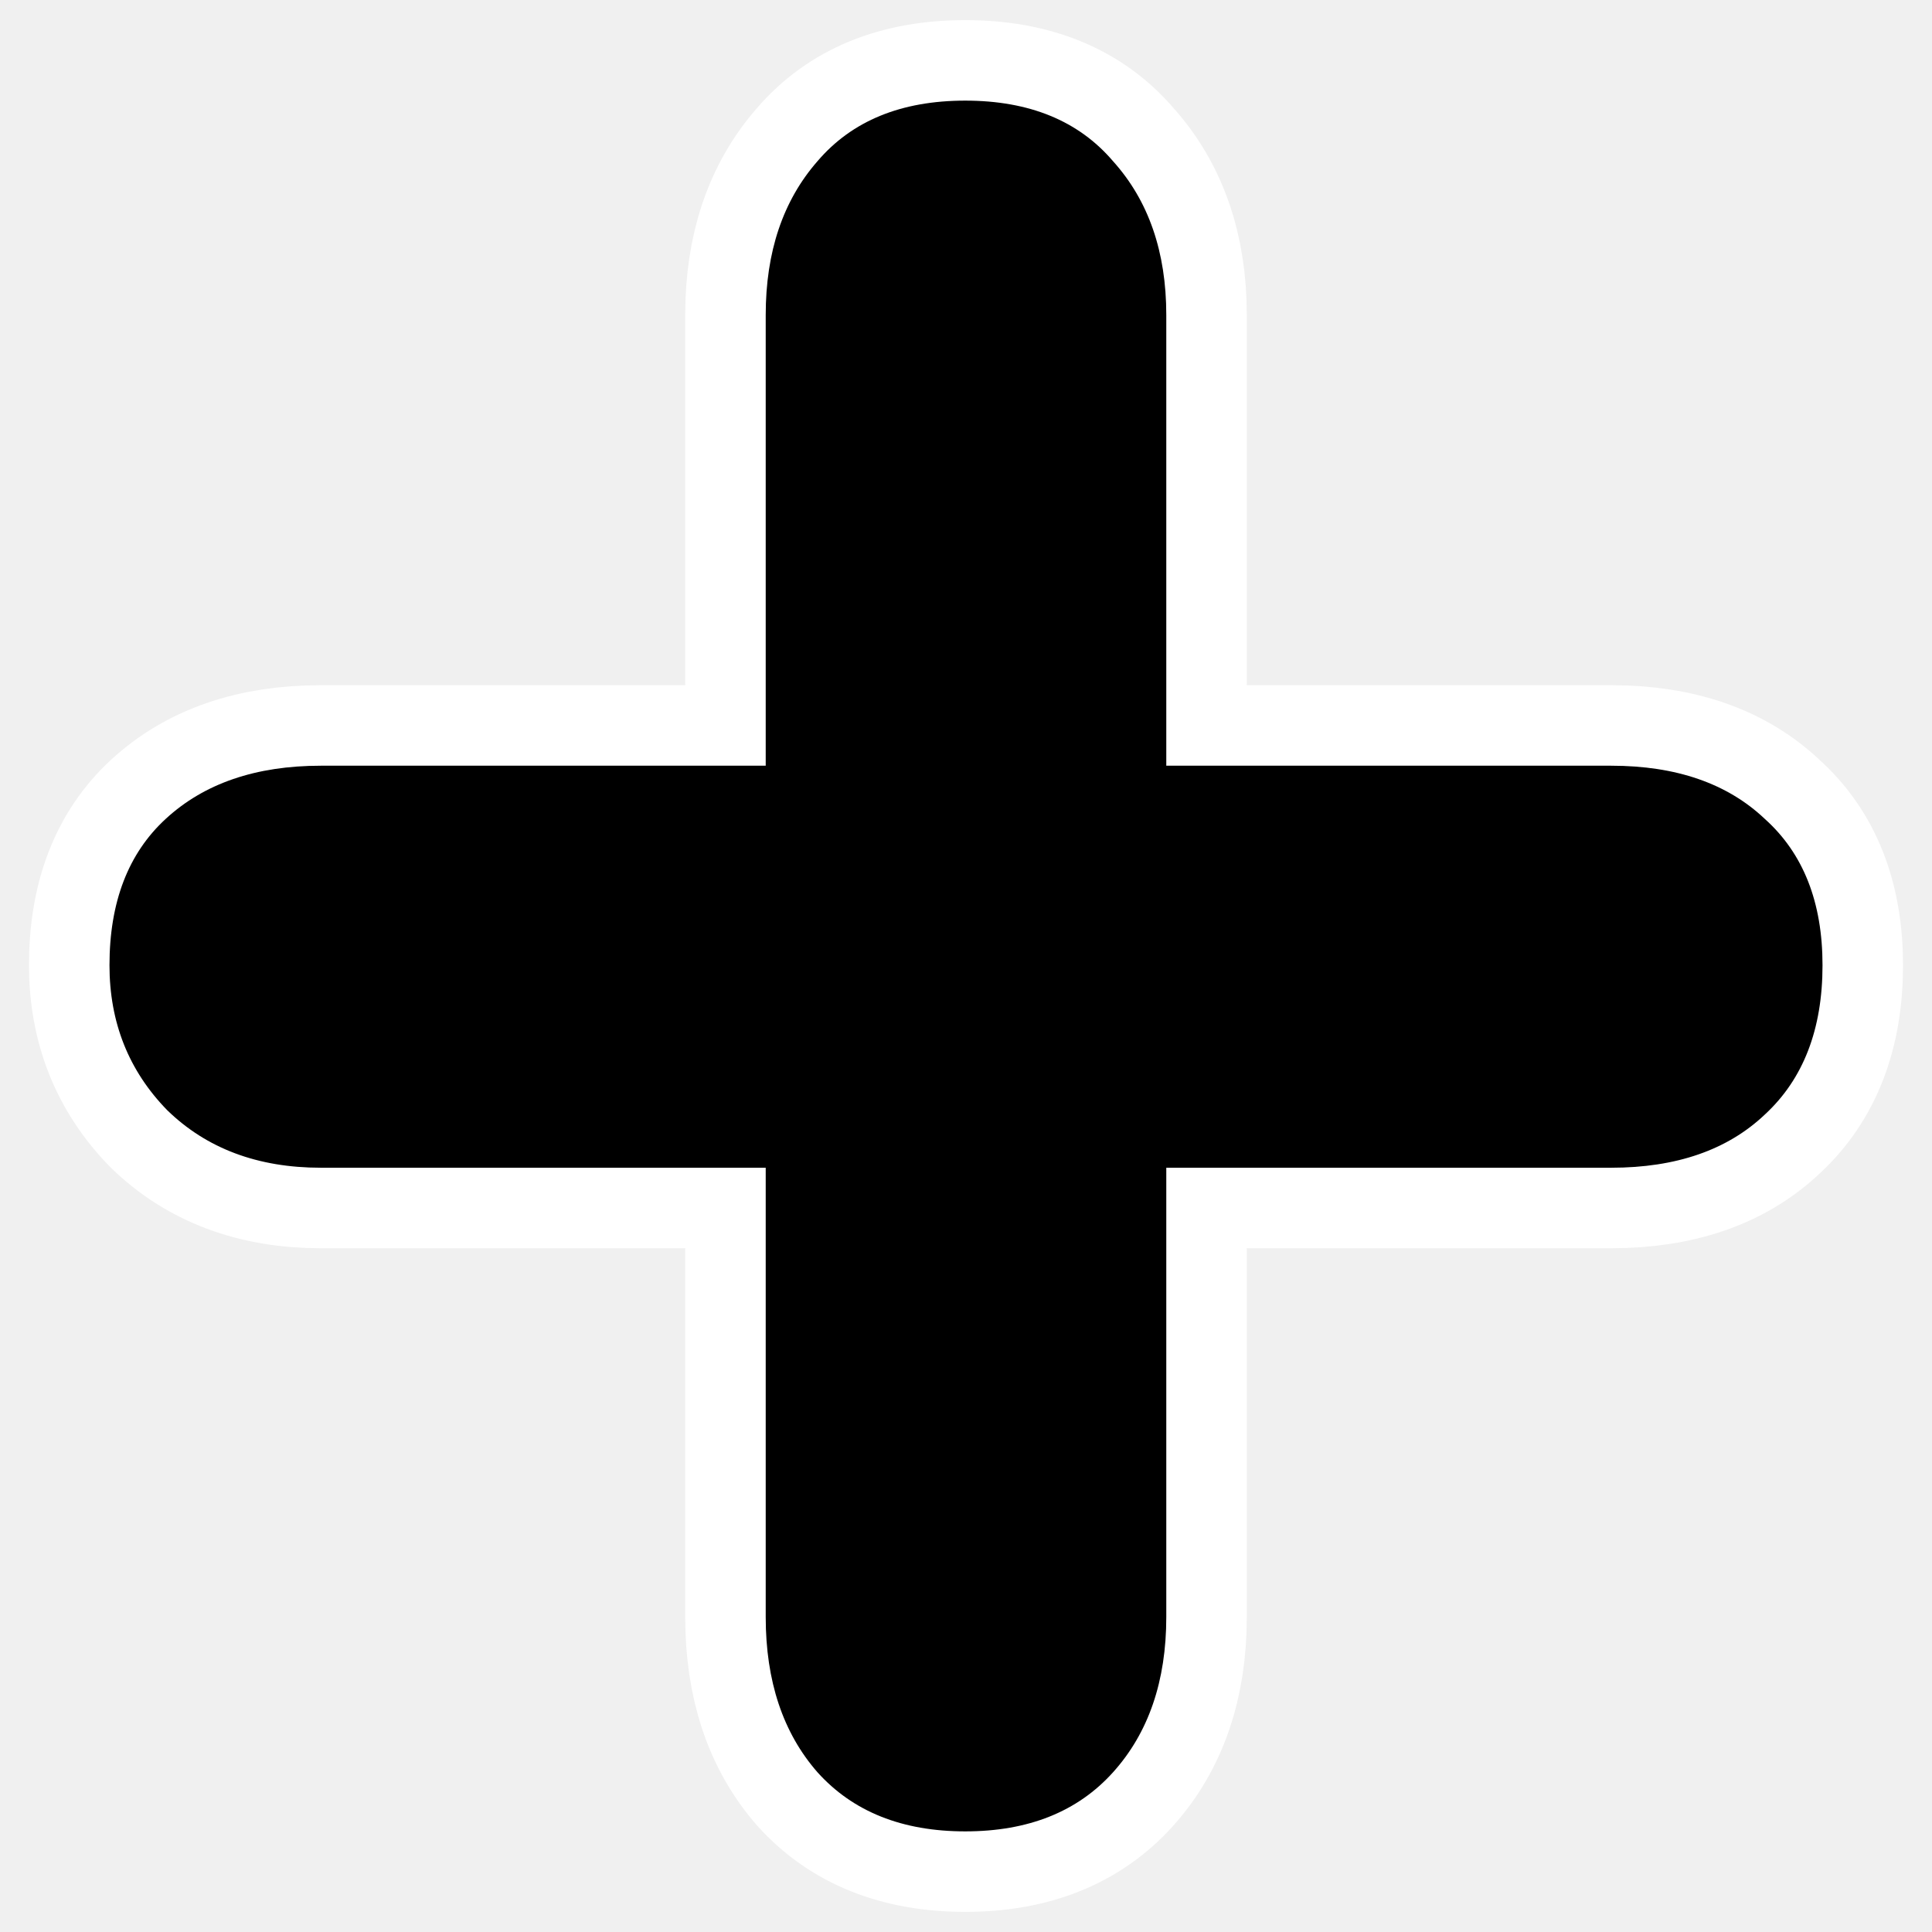
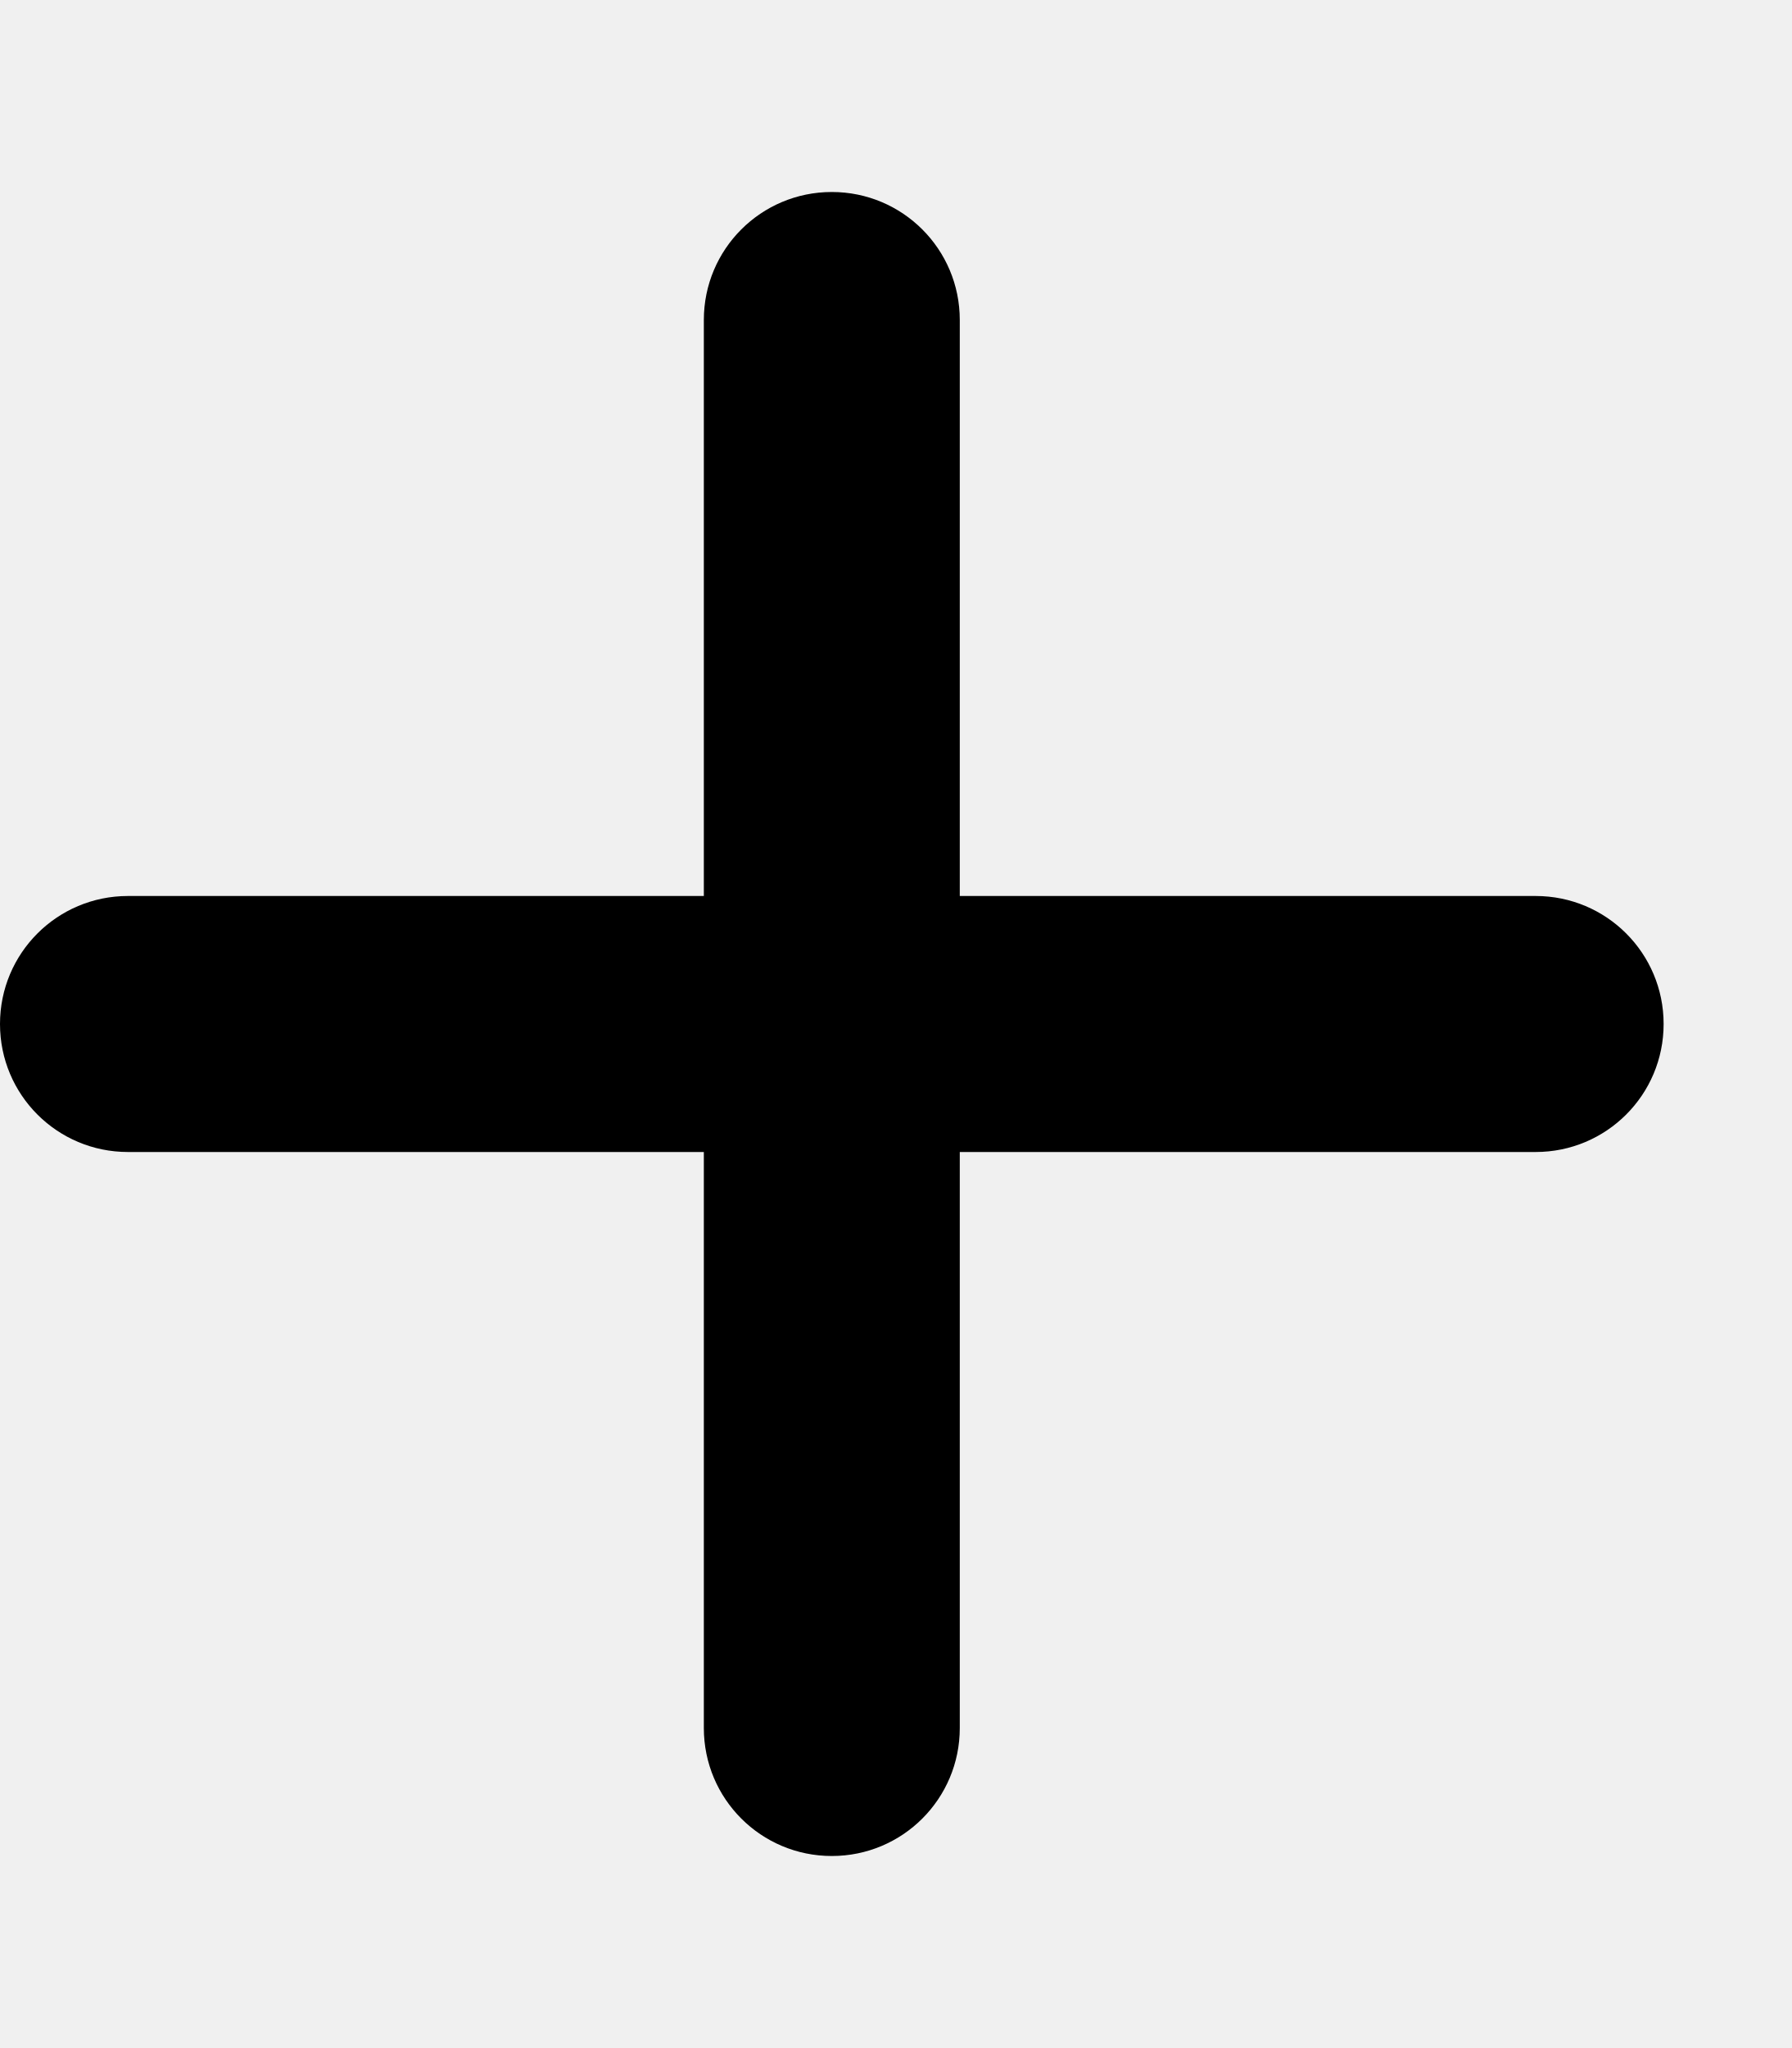
- <svg xmlns="http://www.w3.org/2000/svg" id="svg1" viewBox="0 0 60 60" _SVGFile__filename="oldscale/actions/edit_add.svg" version="1.0" y="0" x="0">
-   <path id="path1092" style="stroke-linejoin:round;stroke:#ffffff;stroke-linecap:round;stroke-width:5;fill:none" d="m23.78 23.78v-13.999c0-1.959 0.536-3.55 1.607-4.774 1.071-1.255 2.601-1.882 4.59-1.882s3.519 0.627 4.59 1.882c1.102 1.224 1.653 2.815 1.653 4.774v13.999h13.816c2.019 0 3.611 0.551 4.773 1.653 1.194 1.071 1.791 2.586 1.791 4.544 0 1.989-0.597 3.534-1.791 4.636-1.162 1.102-2.754 1.652-4.773 1.652h-13.816v13.954c0 1.989-0.551 3.596-1.653 4.82-1.101 1.224-2.632 1.836-4.59 1.836s-3.488-0.612-4.59-1.836c-1.071-1.224-1.607-2.831-1.607-4.82v-13.954h-13.816c-1.958 0-3.549-0.596-4.774-1.79-1.193-1.224-1.79-2.723-1.79-4.498 0-1.958 0.581-3.473 1.744-4.544 1.194-1.102 2.8-1.653 4.82-1.653h13.816z" />
-   <path id="path837" style="fill:#000000" d="m23.78 23.78v-13.999c0-1.959 0.536-3.55 1.607-4.774 1.071-1.255 2.601-1.882 4.59-1.882s3.519 0.627 4.59 1.882c1.102 1.224 1.653 2.815 1.653 4.774v13.999h13.816c2.019 0 3.611 0.551 4.773 1.653 1.194 1.071 1.791 2.586 1.791 4.544 0 1.989-0.597 3.534-1.791 4.636-1.162 1.102-2.754 1.652-4.773 1.652h-13.816v13.954c0 1.989-0.551 3.596-1.653 4.82-1.101 1.224-2.632 1.836-4.59 1.836s-3.488-0.612-4.59-1.836c-1.071-1.224-1.607-2.831-1.607-4.82v-13.954h-13.816c-1.958 0-3.549-0.596-4.774-1.79-1.193-1.224-1.79-2.723-1.79-4.498 0-1.958 0.581-3.473 1.744-4.544 1.194-1.102 2.8-1.653 4.82-1.653h13.816z" />
+ <svg xmlns="http://www.w3.org/2000/svg" viewBox="0 0 448 512">
+   <path d="M240 80c0-17.7-14.3-32-32-32s-32 14.3-32 32V224H32c-17.7 0-32 14.3-32 32s14.3 32 32 32H176V432c0 17.7 14.3 32 32 32s32-14.3 32-32V288H384c17.7 0 32-14.3 32-32s-14.3-32-32-32H240V80z" />
</svg>
